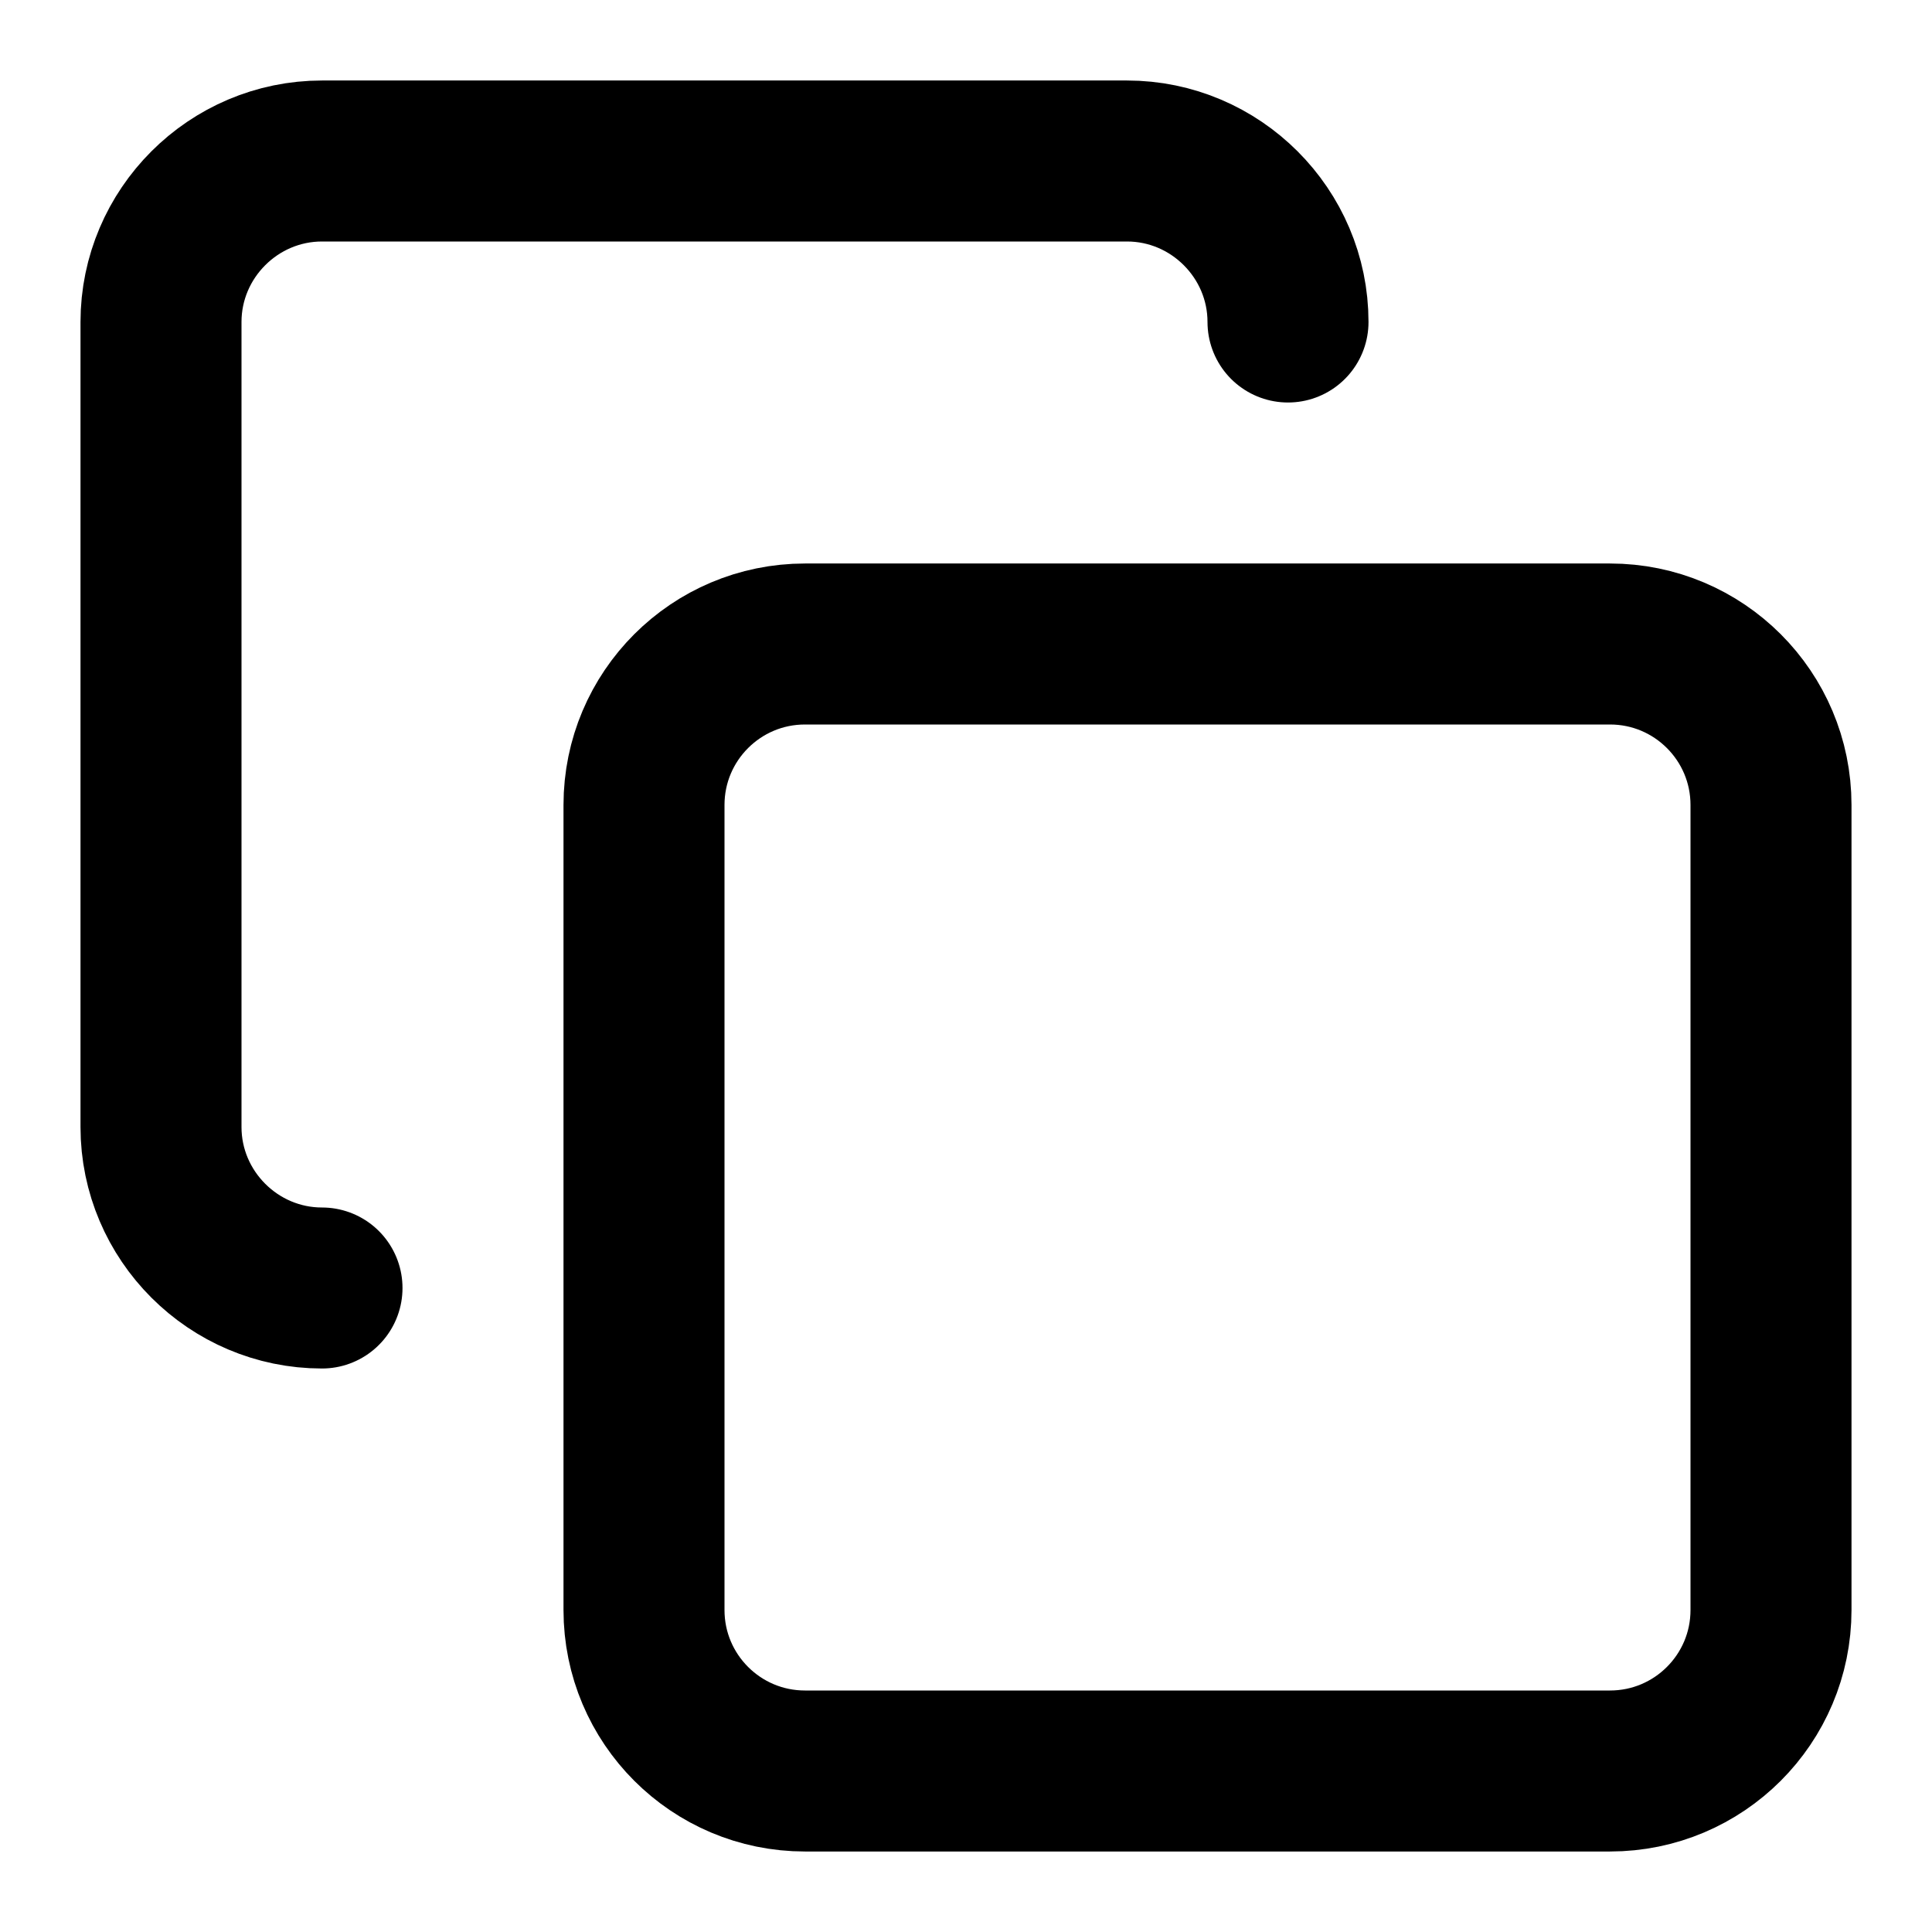
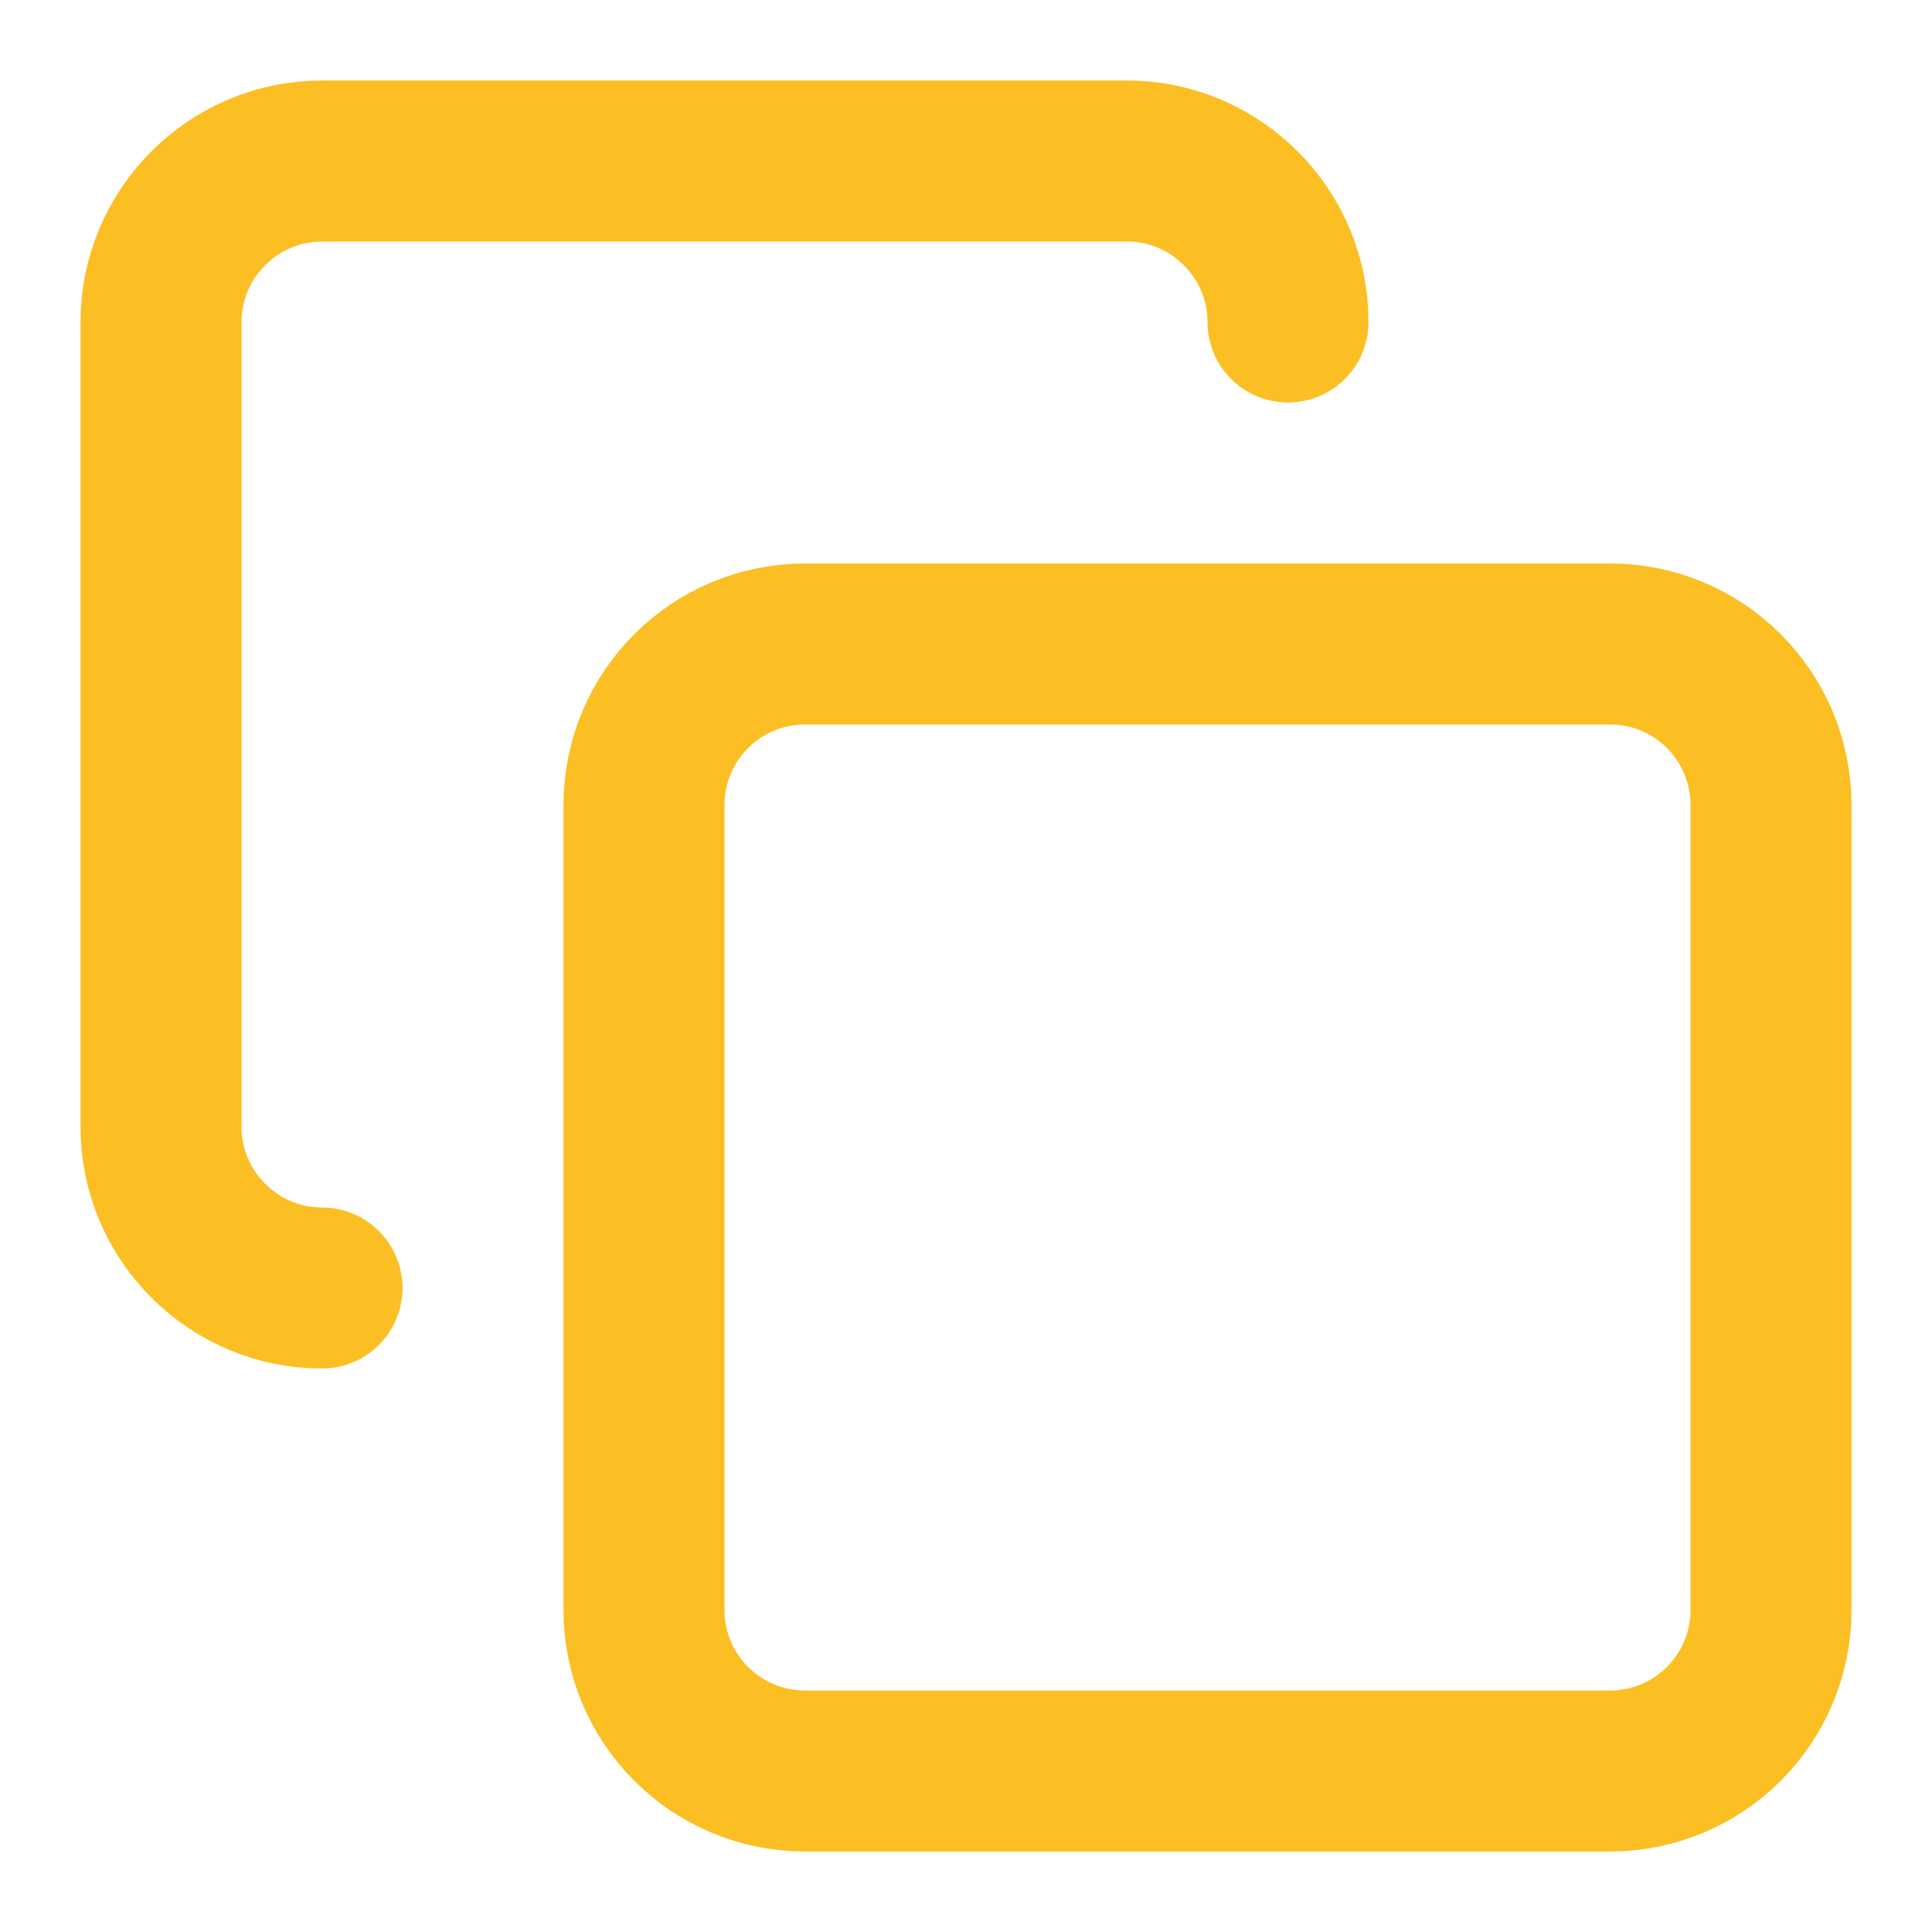
- <svg xmlns="http://www.w3.org/2000/svg" width="24" height="24" viewBox="0 0 24 24" fill="none" stroke="currentColor" stroke-width="2" stroke-linecap="round" stroke-linejoin="round">
+ <svg xmlns="http://www.w3.org/2000/svg" width="24" height="24" viewBox="0 0 24 24" fill="none" stroke="#fbbf24" stroke-width="2" stroke-linecap="round" stroke-linejoin="round">
  <rect width="14" height="14" x="8" y="8" rx="2" ry="2" />
  <path d="M4 16c-1.1 0-2-.9-2-2V4c0-1.1.9-2 2-2h10c1.1 0 2 .9 2 2" />
</svg>
